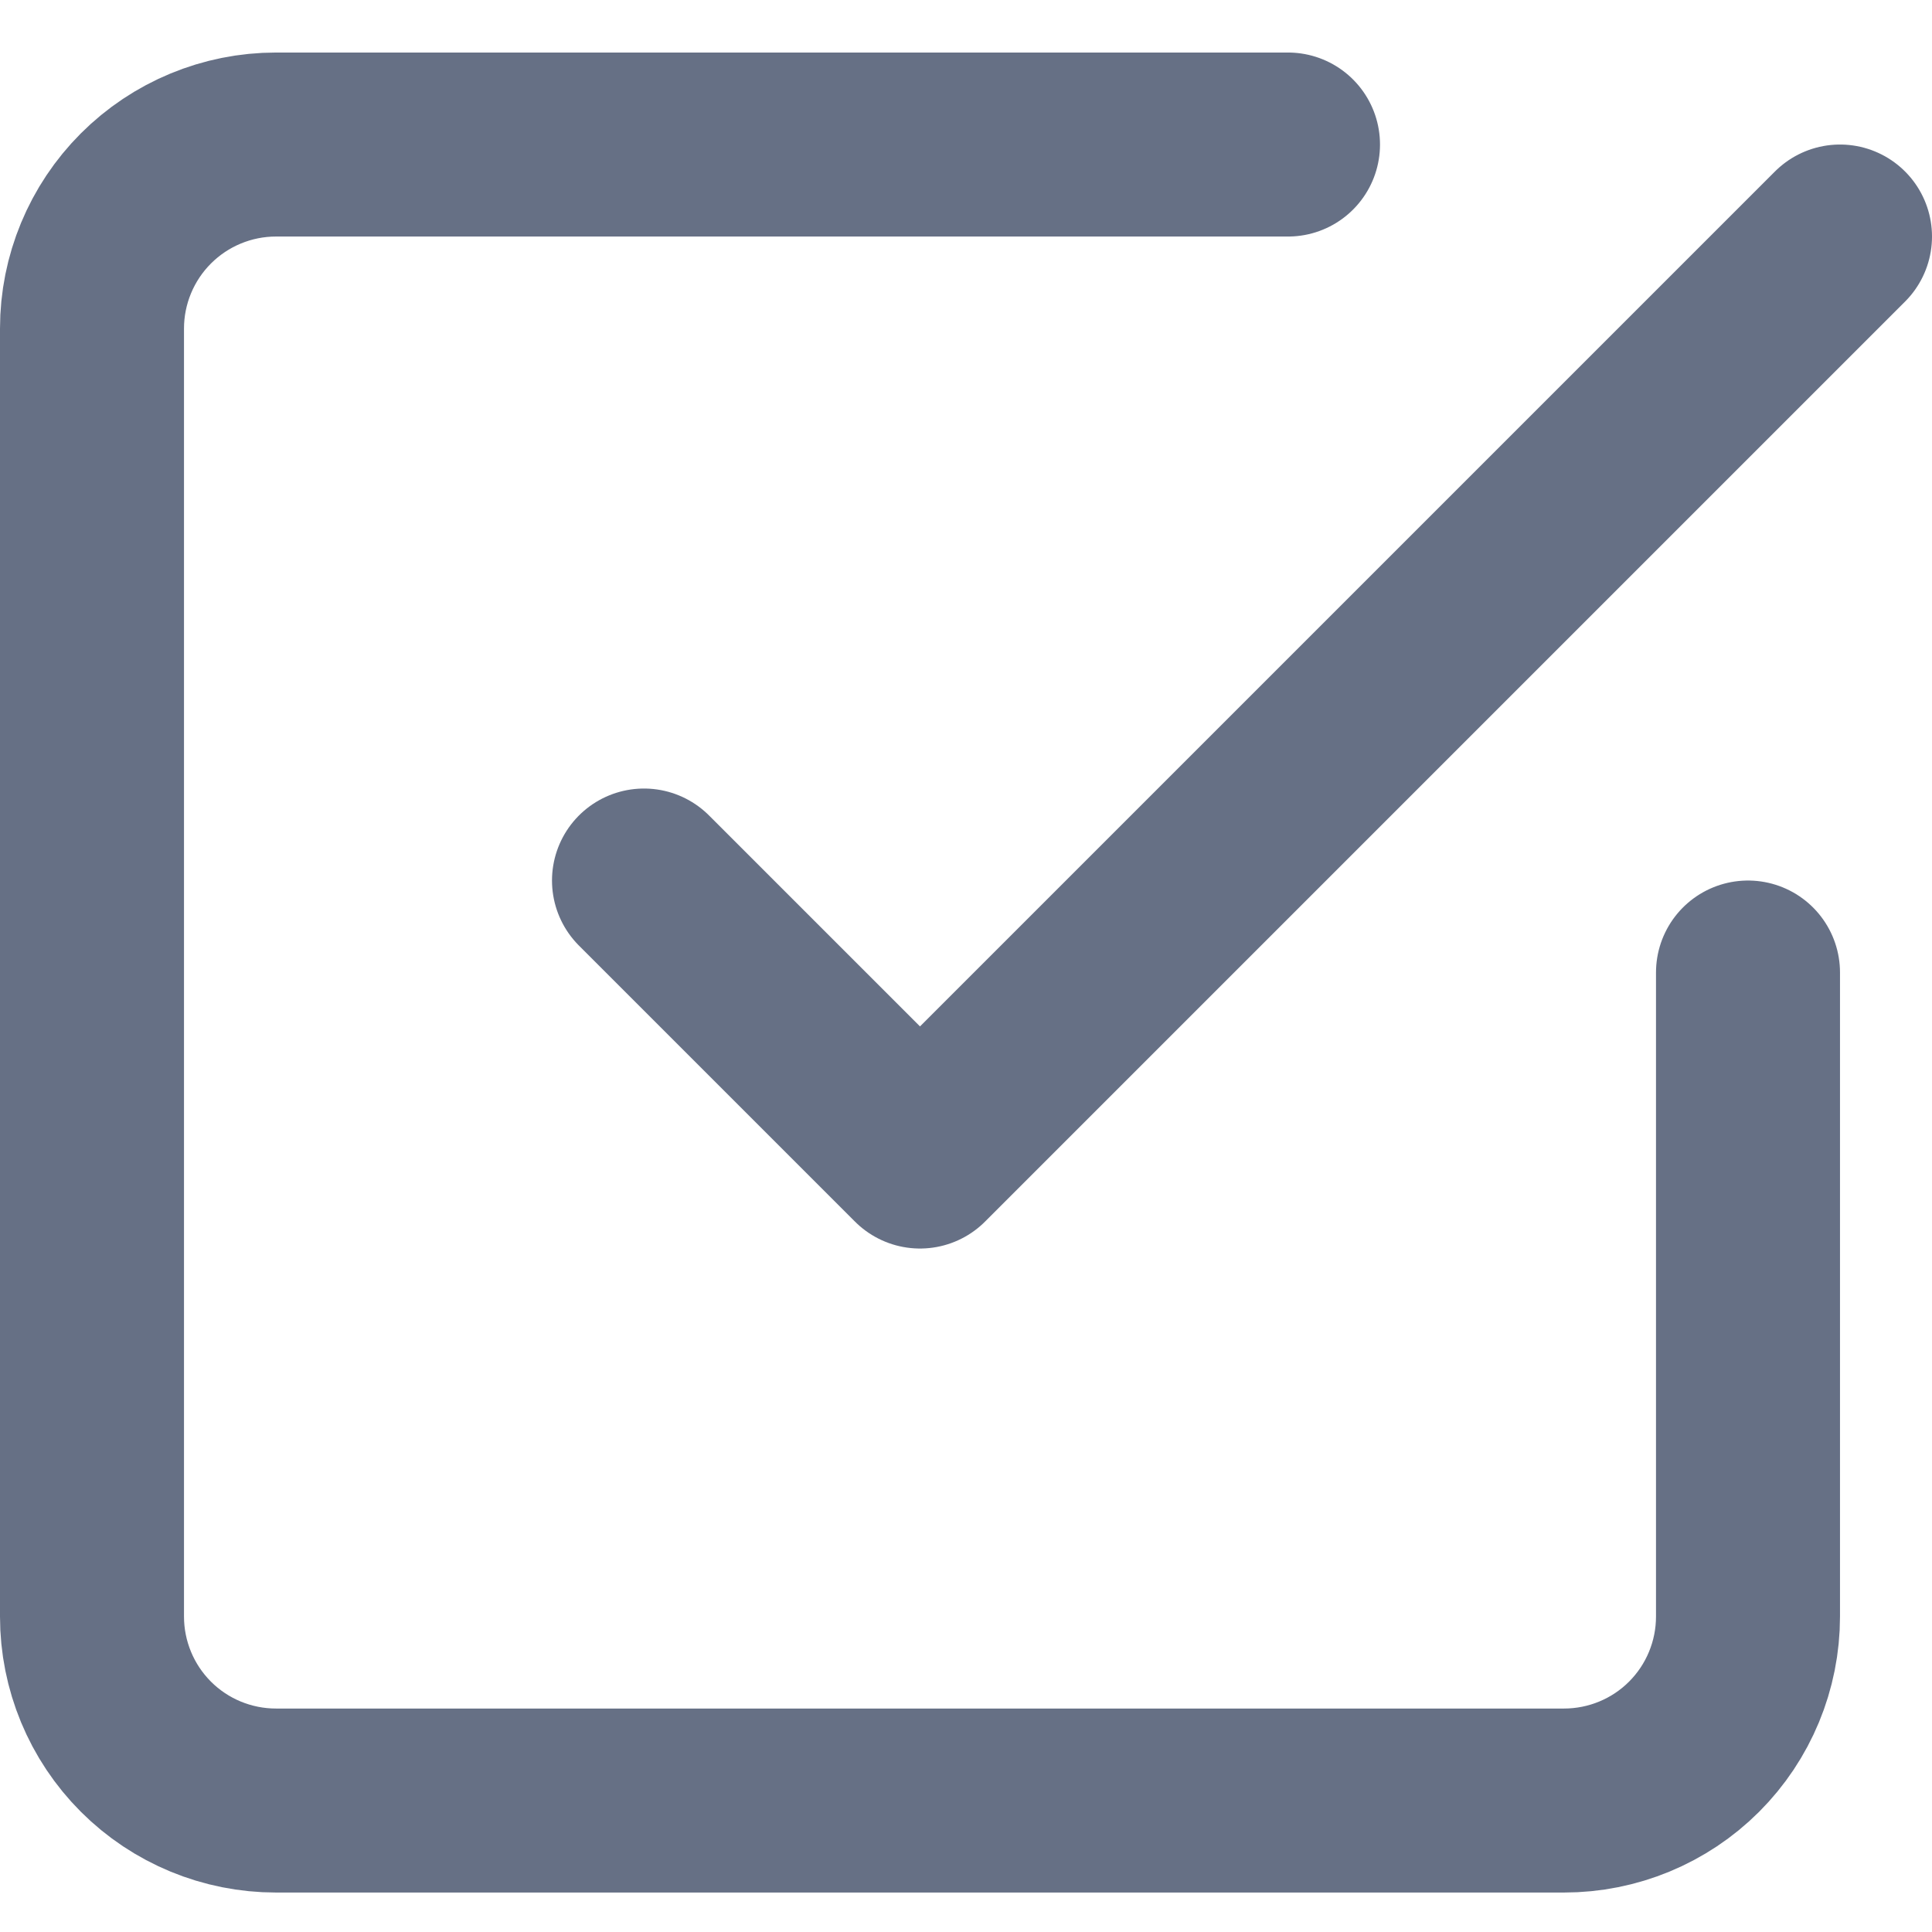
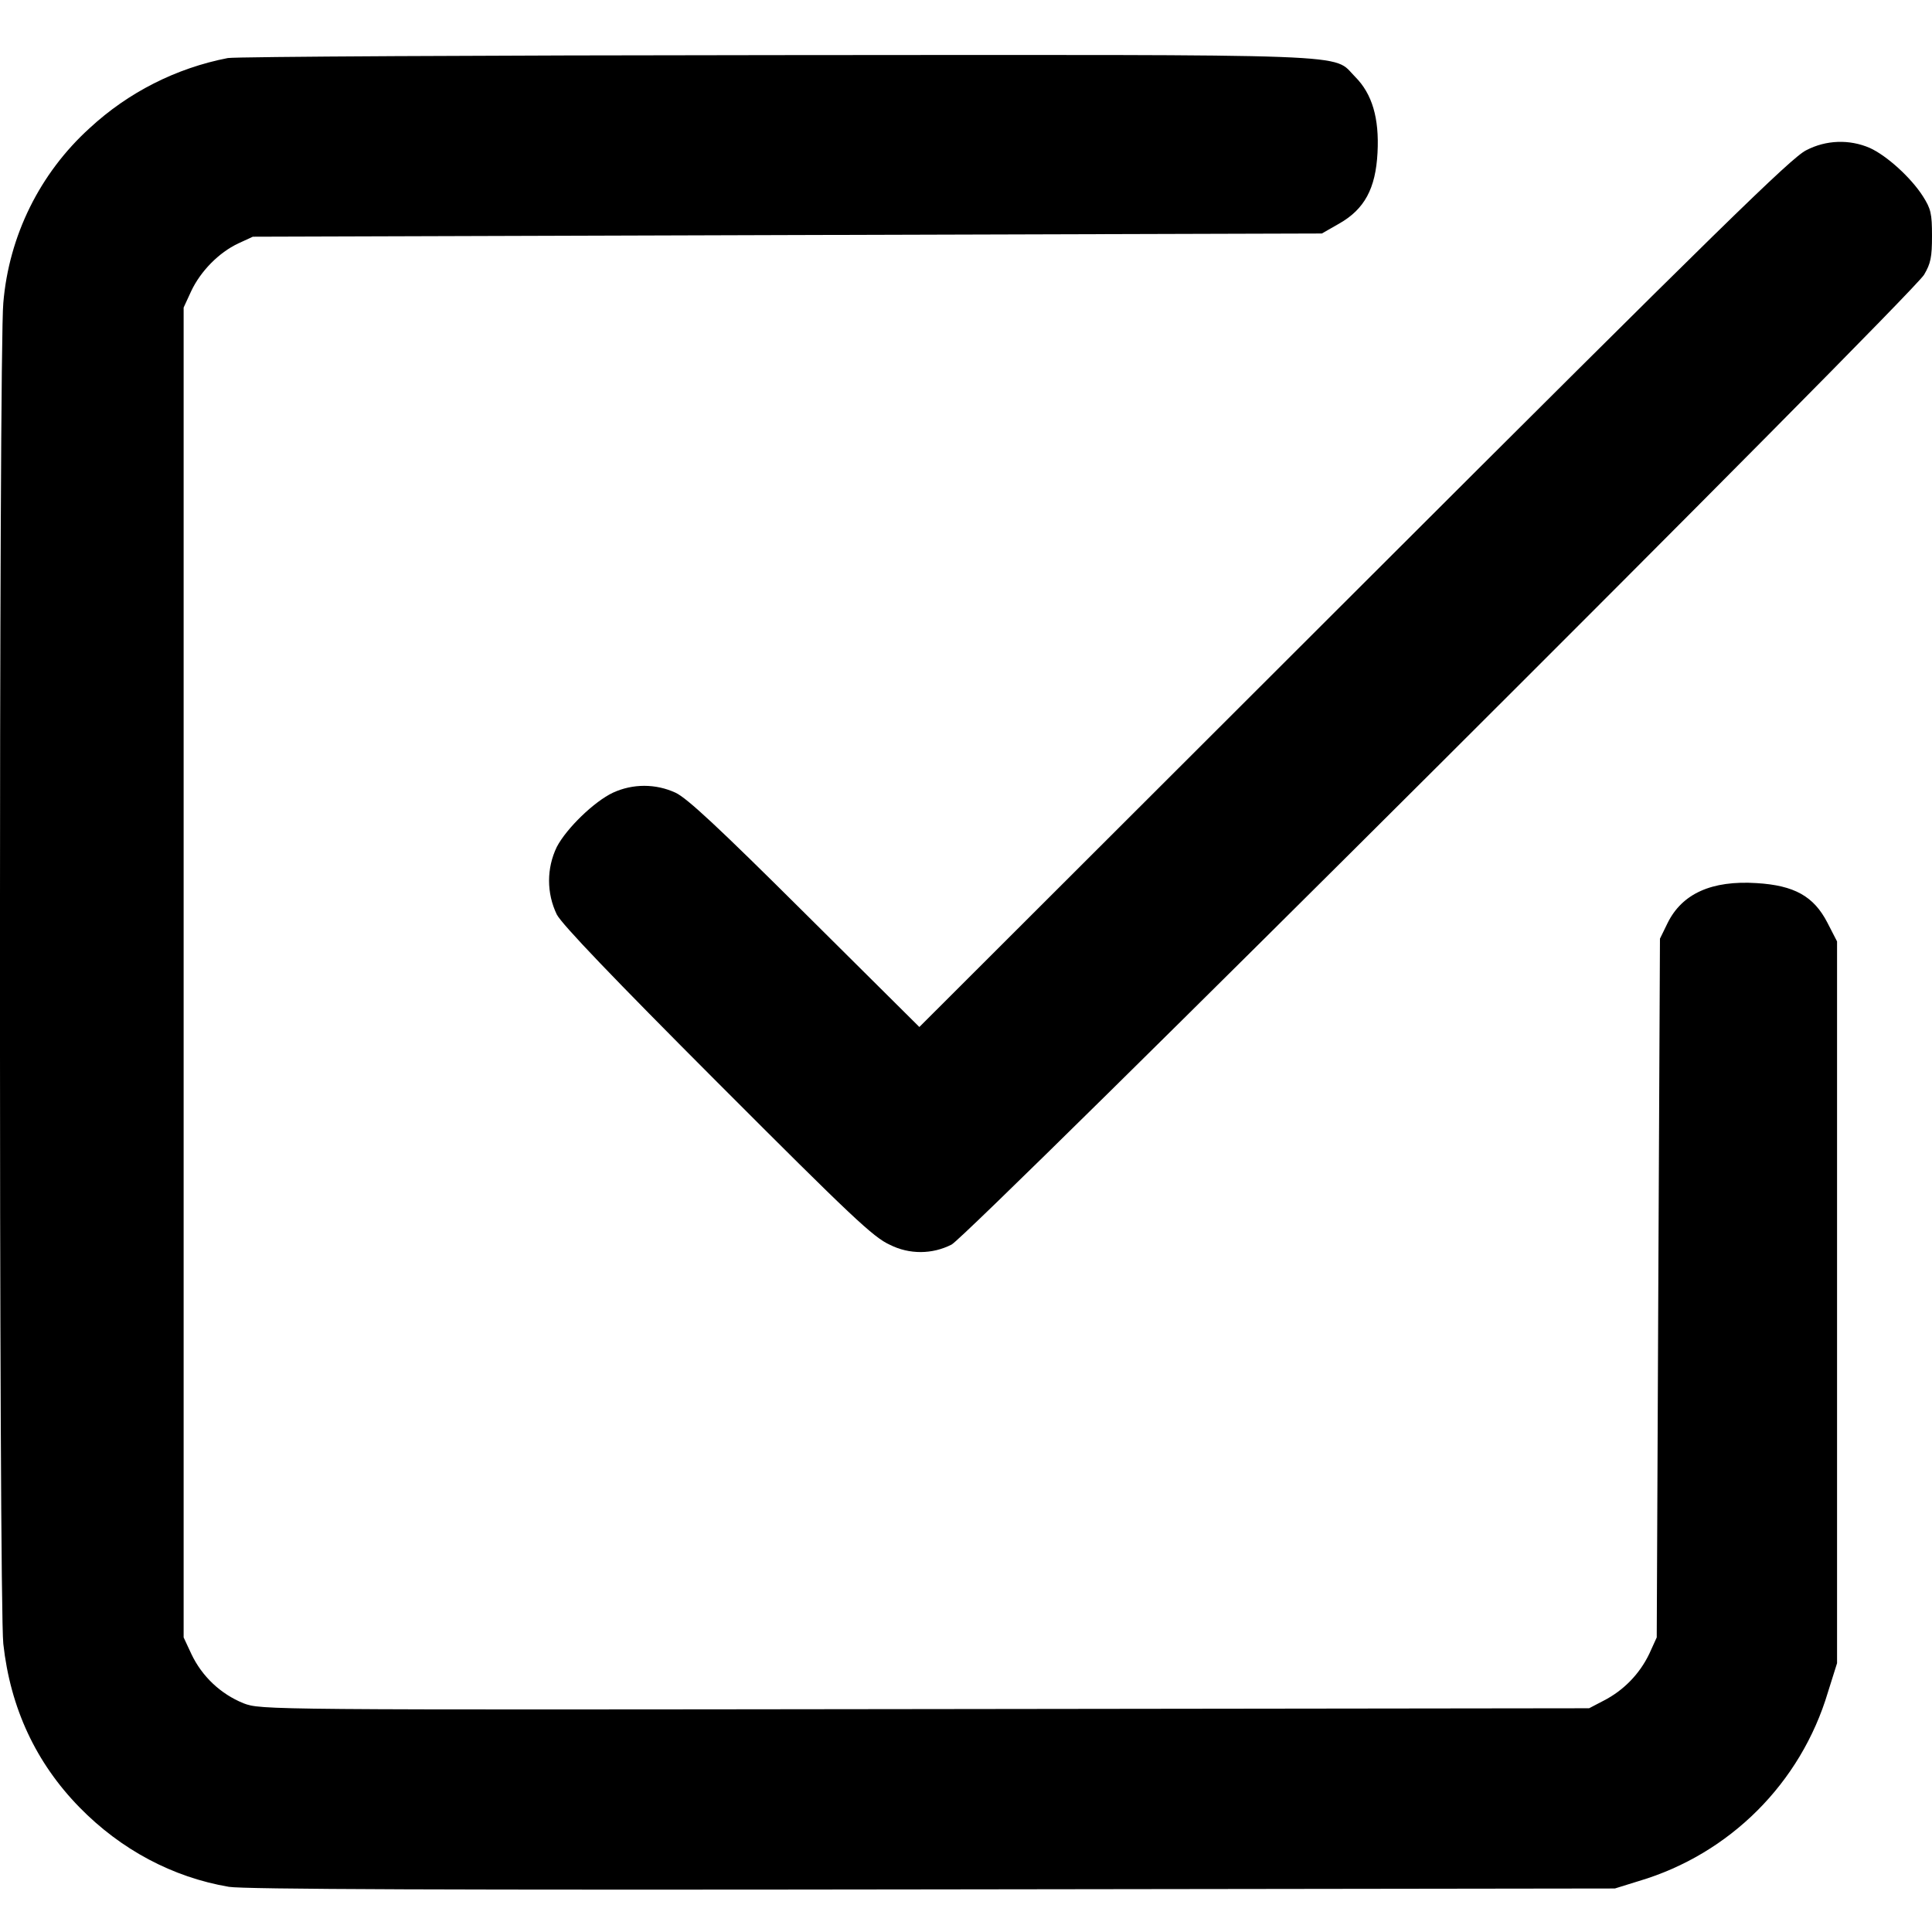
- <svg xmlns="http://www.w3.org/2000/svg" width="21" height="21" viewBox="0 0 21 21" fill="none">
-   <path d="M7 9.571L10 12.571L20 2.571M19 10.571V17.571C19 18.102 18.789 18.611 18.414 18.986C18.039 19.361 17.53 19.571 17 19.571H3C2.47 19.571 1.961 19.361 1.586 18.986C1.211 18.611 1 18.102 1 17.571V3.571C1 3.041 1.211 2.532 1.586 2.157C1.961 1.782 2.47 1.571 3 1.571H14" stroke="#667085" stroke-width="2" stroke-linecap="round" stroke-linejoin="round" />
+ <svg xmlns="http://www.w3.org/2000/svg" width="21" height="21" fill="none">
+   <path d="M2.476.631a3.075 3.075 0 0 0-1.501.761 2.89 2.89 0 0 0-.939 1.901c-.049.477-.049 14.135 0 14.575.077.699.355 1.293.828 1.777.451.461 1.013.76 1.624.864.159.027 2.391.036 7.645.028l7.42-.01.261-.081a3.05 3.05 0 0 0 2.055-2.053l.099-.315V10.233l-.105-.204c-.148-.287-.359-.405-.769-.43-.489-.031-.811.114-.969.436l-.082.168L18.025 14l-.017 3.798-.081.178a1.113 1.113 0 0 1-.497.51l-.157.082-7.217.009c-7.204.009-7.217.009-7.409-.063a1.074 1.074 0 0 1-.567-.536l-.084-.18V3.343l.082-.178c.102-.217.301-.42.512-.519l.158-.073 5.81-.018 5.81-.017.189-.108c.274-.156.396-.38.416-.77.02-.375-.058-.64-.243-.825-.257-.257.172-.24-6.293-.236C5.25.601 2.568.616 2.476.631m17.157 1.002c-.16.078-.937.838-4.915 4.811l-4.725 4.719L8.75 9.928c-.943-.938-1.283-1.254-1.408-1.312a.813.813 0 0 0-.679 0c-.204.096-.504.386-.611.59a.844.844 0 0 0 0 .734c.055.107.616.693 1.748 1.827 1.465 1.467 1.692 1.681 1.872 1.763a.741.741 0 0 0 .671-.002c.171-.078 10.437-10.315 10.571-10.542.072-.122.086-.191.086-.422 0-.243-.012-.294-.099-.431-.129-.202-.392-.441-.577-.525a.804.804 0 0 0-.691.025" fill-rule="evenodd" fill="#000" />
</svg>
